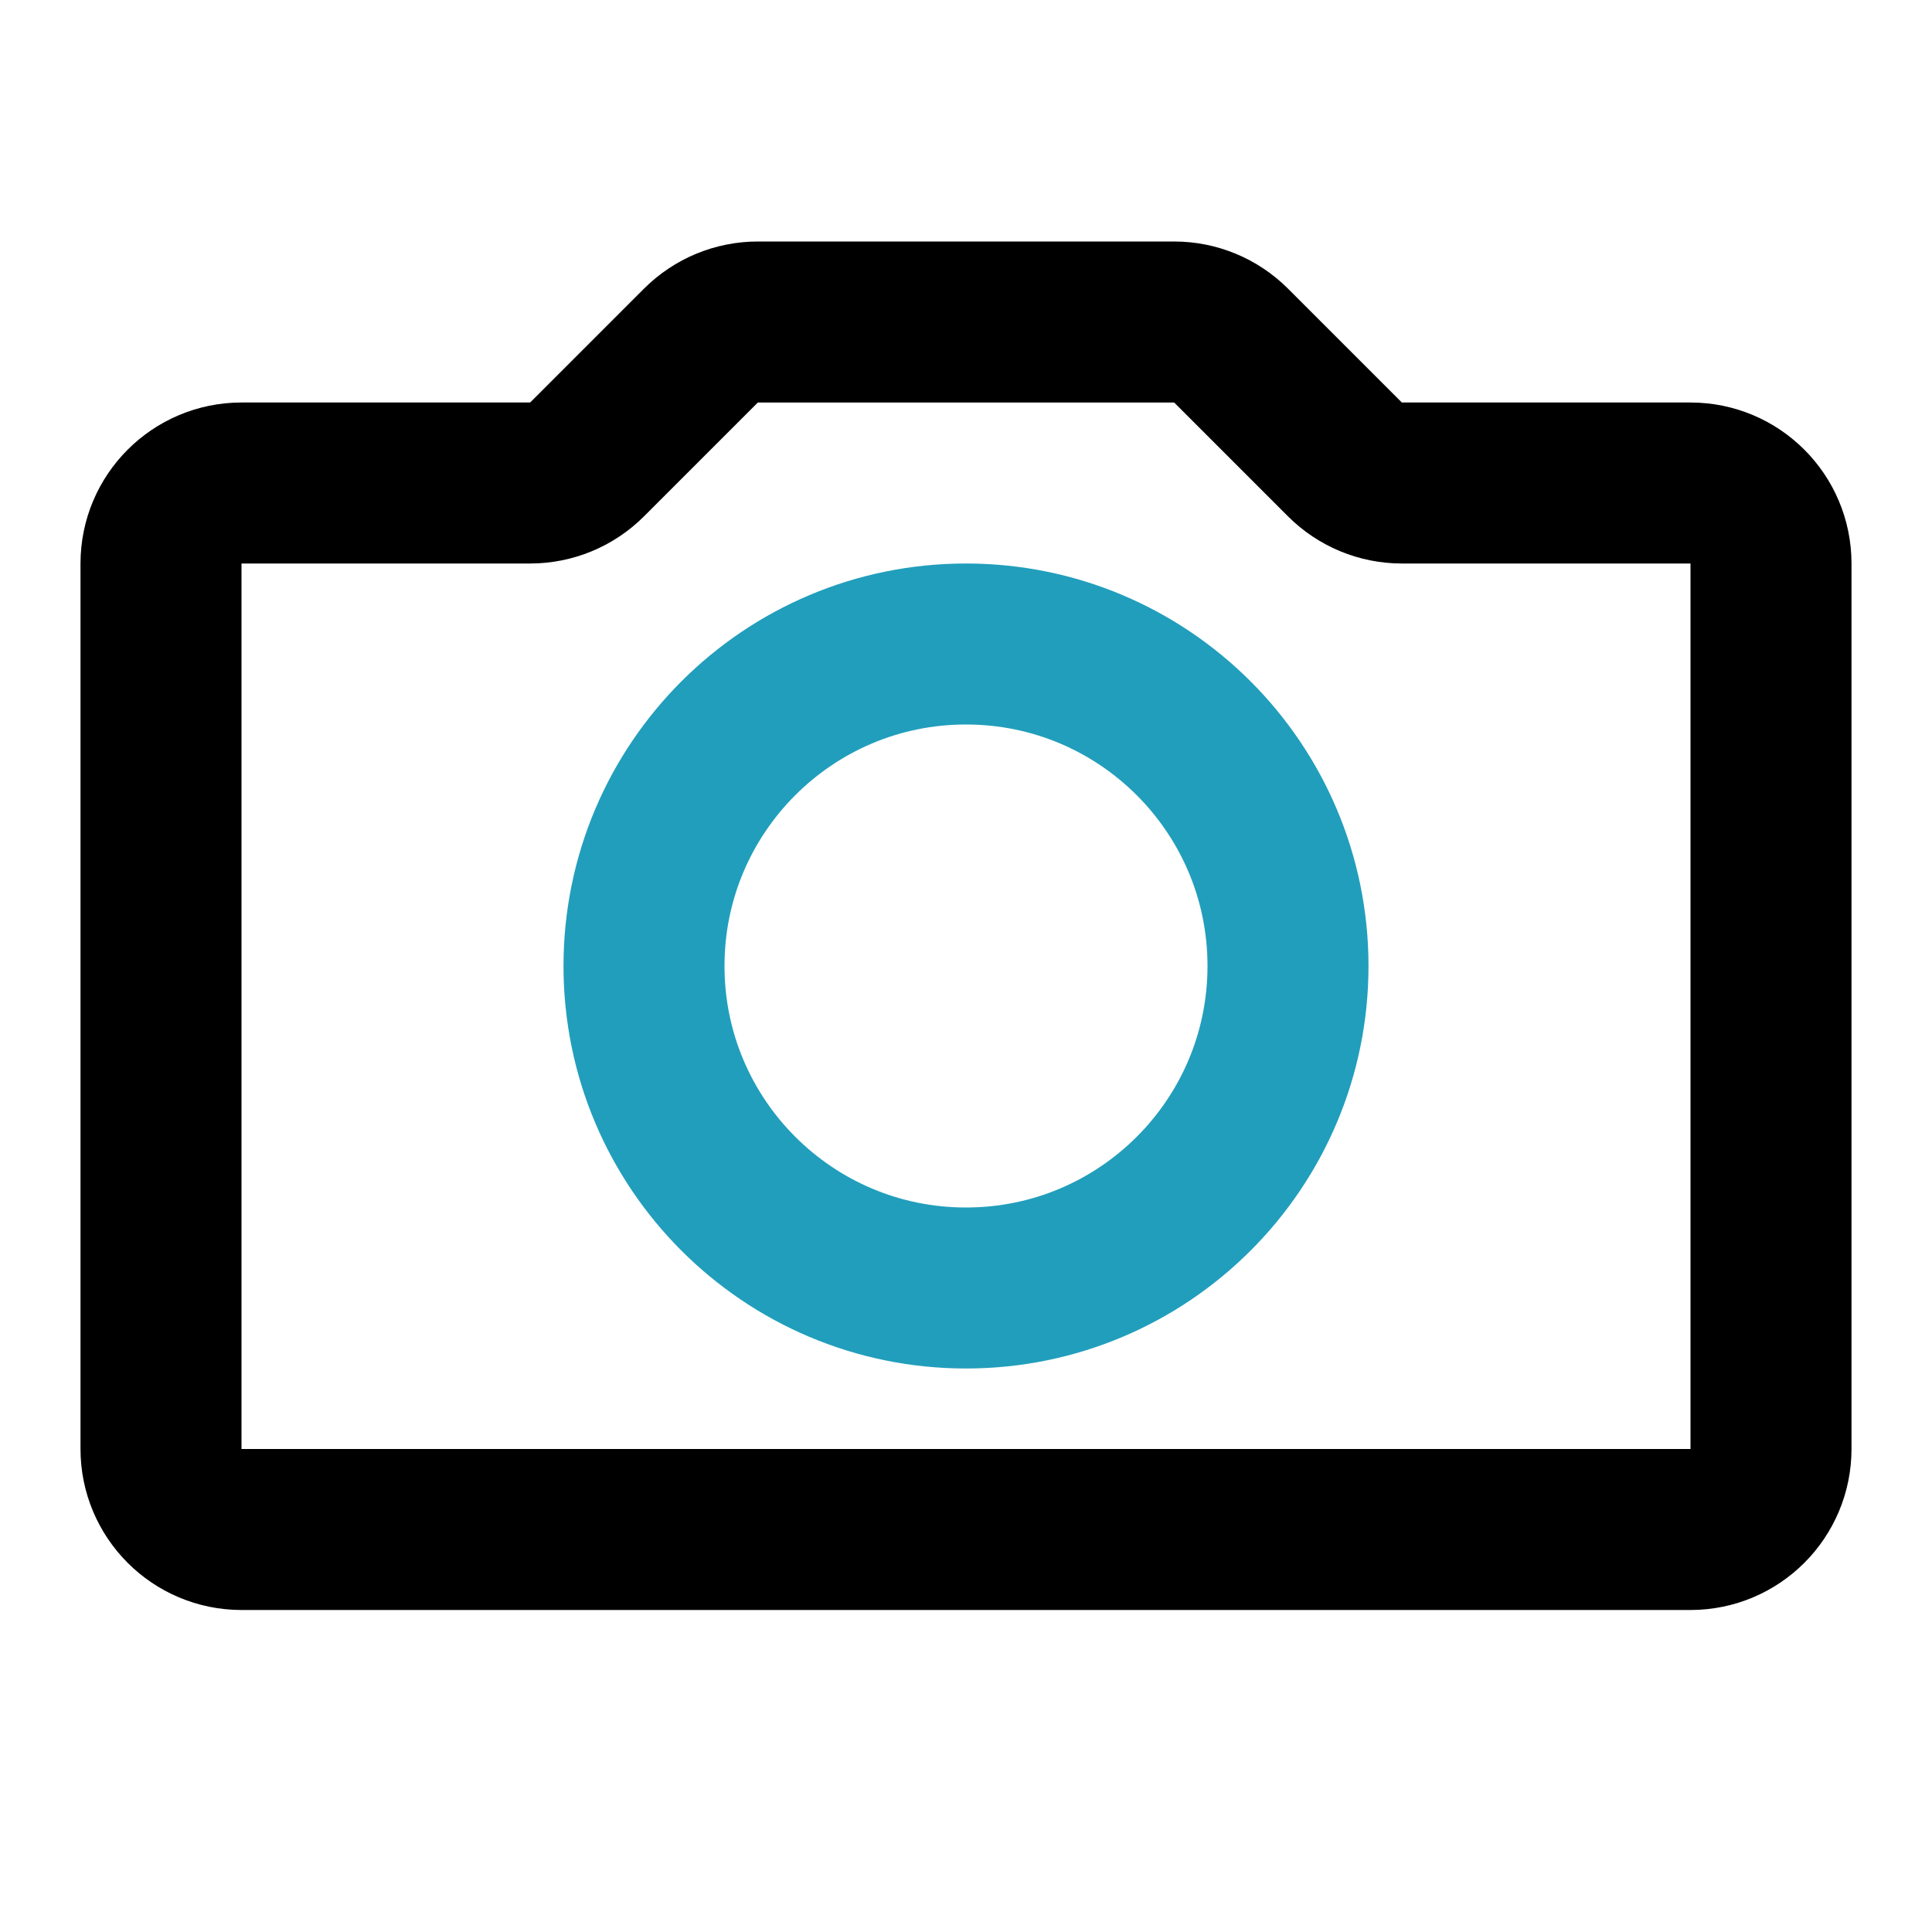
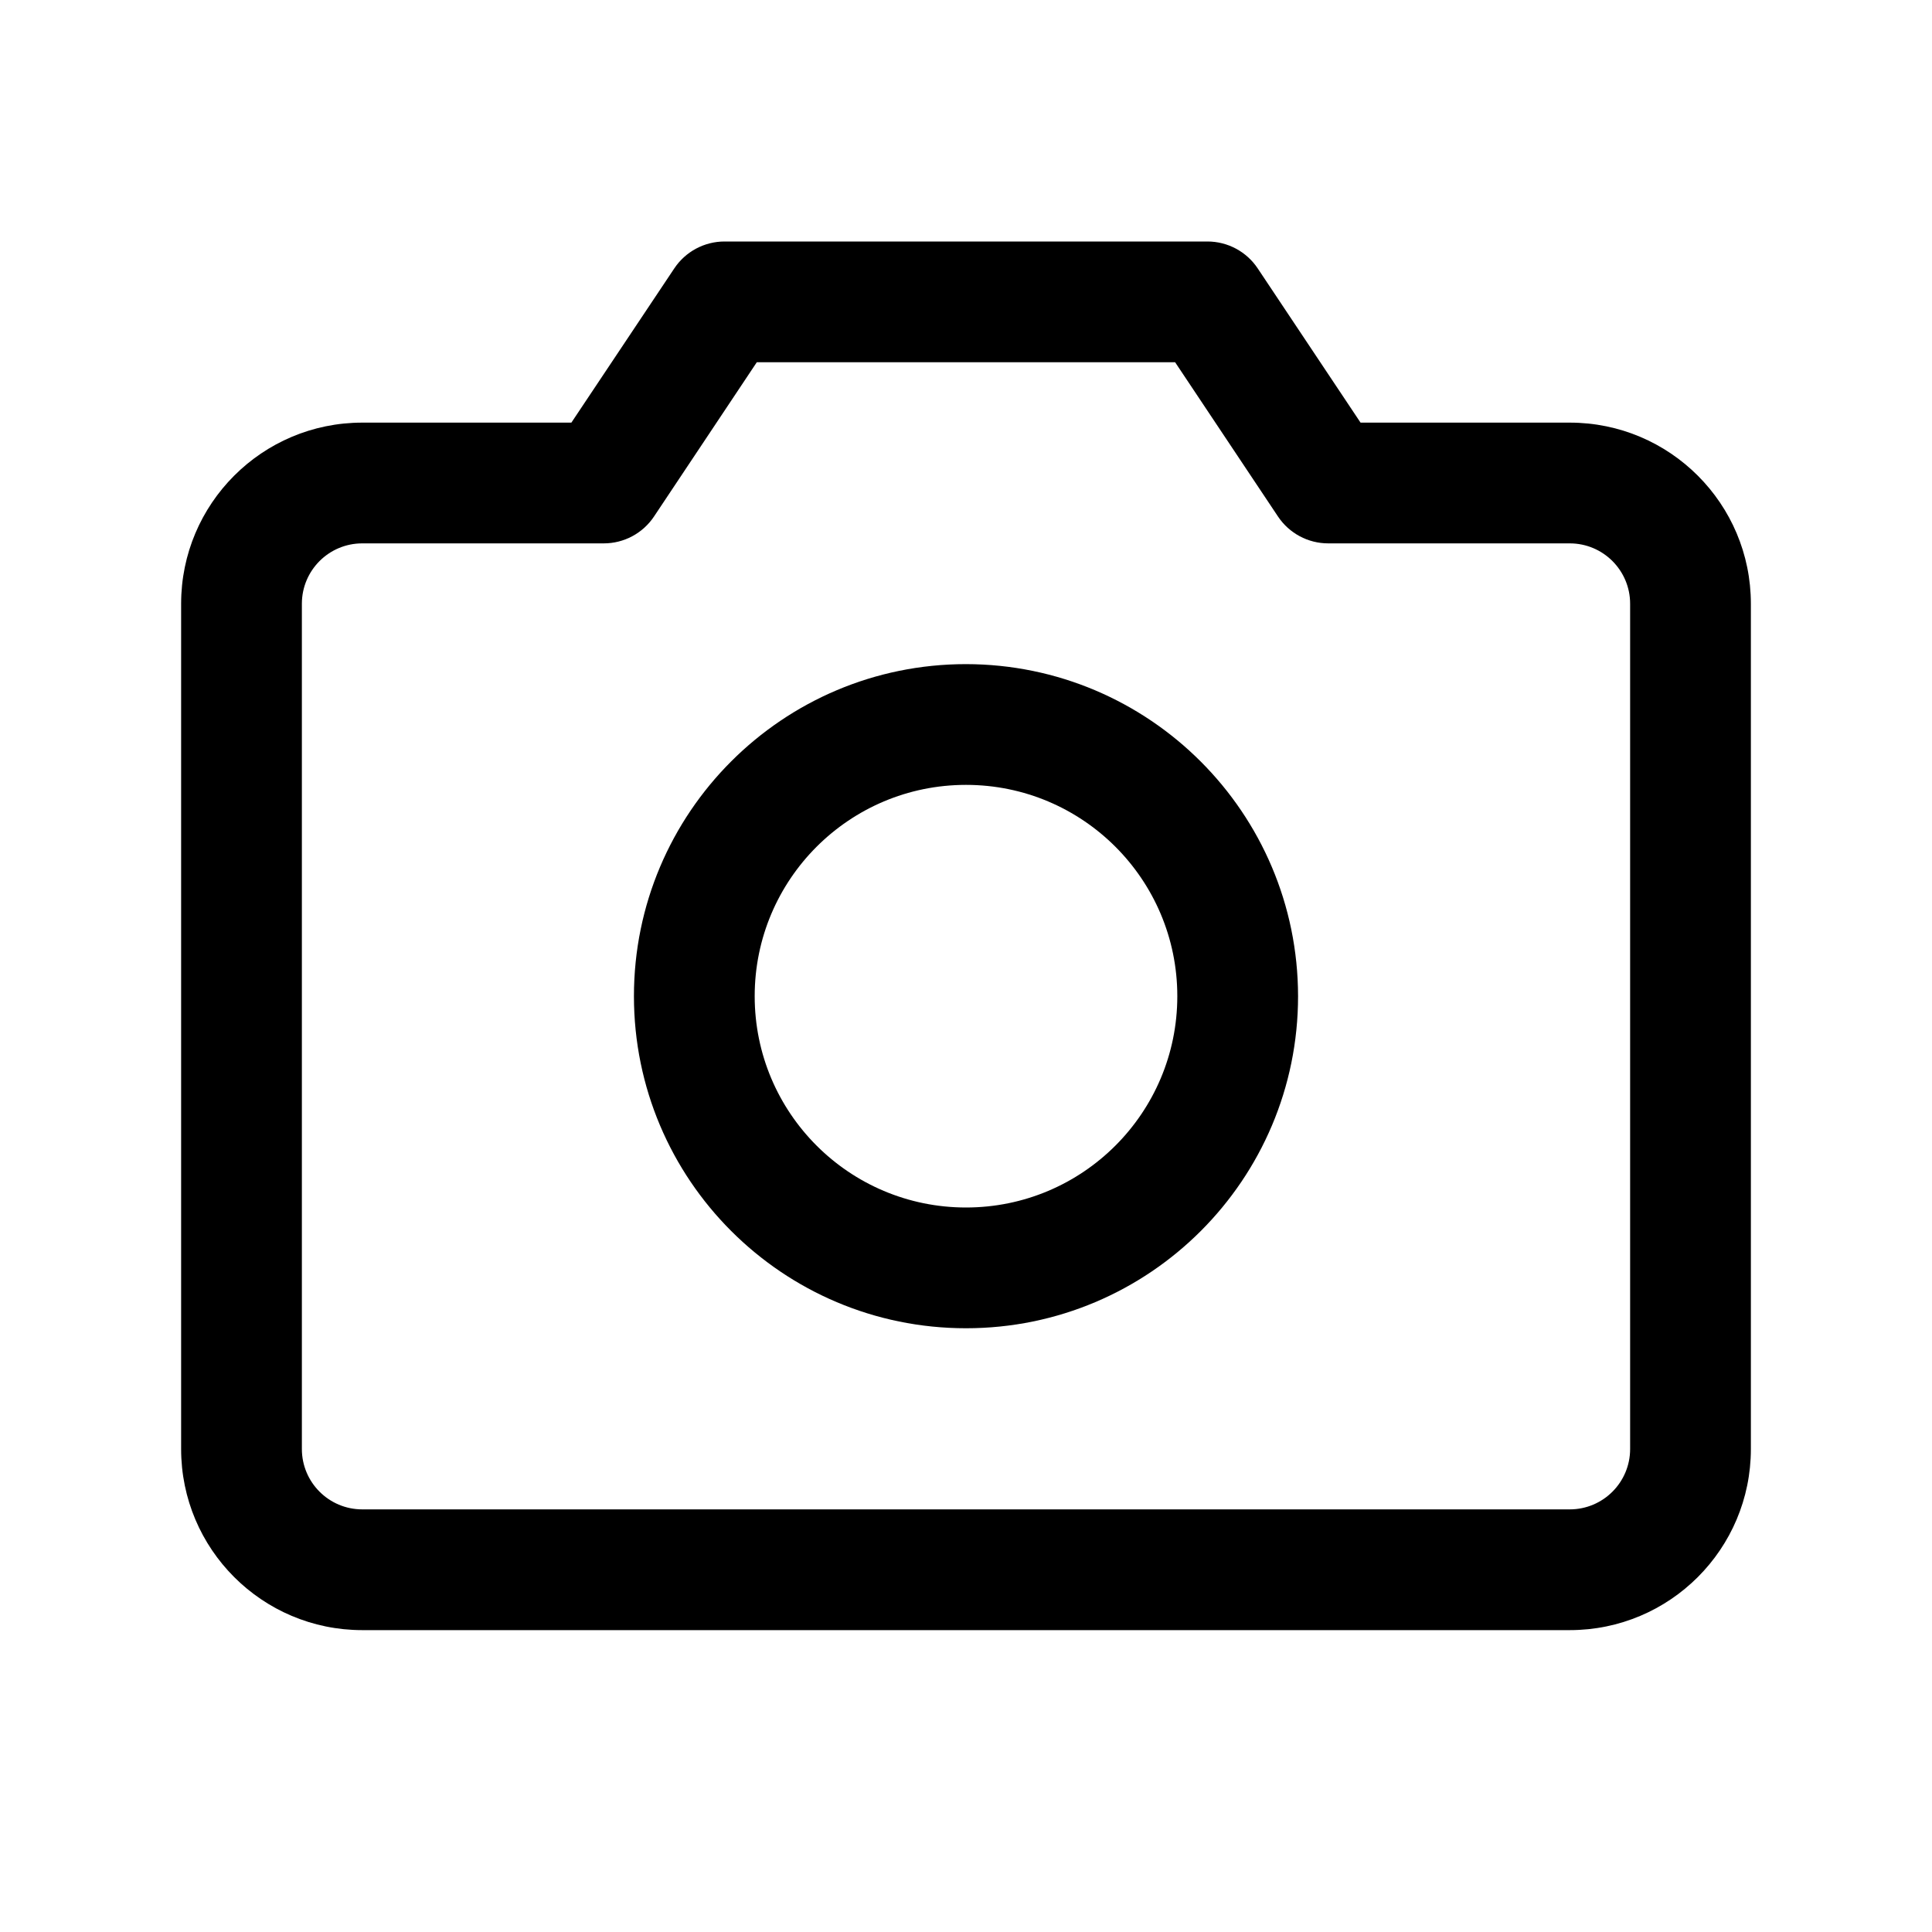
- <svg xmlns="http://www.w3.org/2000/svg" width="24" height="24" viewBox="0 0 24 24" fill="none">
-   <path d="M2 7C2 6.448 2.448 6 3 6H6.586C6.851 6 7.105 5.895 7.293 5.707L8.707 4.293C8.895 4.105 9.149 4 9.414 4H14.586C14.851 4 15.105 4.105 15.293 4.293L16.707 5.707C16.895 5.895 17.149 6 17.414 6H21C21.552 6 22 6.448 22 7V18C22 18.552 21.552 19 21 19H3C2.448 19 2 18.552 2 18V7Z" stroke="currentcolor" stroke-width="2" />
-   <circle cx="12" cy="12" r="4" stroke="#219EBC" stroke-width="2" />
+ <svg xmlns="http://www.w3.org/2000/svg" width="24" height="24" viewBox="0 0 256 256" fill="currentColor">
+   <path d="M208,56H180.28L166.65,35.56A8,8,0,0,0,160,32H96a8,8,0,0,0-6.65,3.56L75.71,56H48A24,24,0,0,0,24,80V192a24,24,0,0,0,24,24H208a24,24,0,0,0,24-24V80A24,24,0,0,0,208,56Zm8,136a8,8,0,0,1-8,8H48a8,8,0,0,1-8-8V80a8,8,0,0,1,8-8H80a8,8,0,0,0,6.66-3.56L100.28,48h55.43l13.63,20.44A8,8,0,0,0,176,72h32a8,8,0,0,1,8,8ZM128,88a44,44,0,1,0,44,44A44.05,44.05,0,0,0,128,88Zm0,72a28,28,0,1,1,28-28A28,28,0,0,1,128,160Z" />
</svg>
